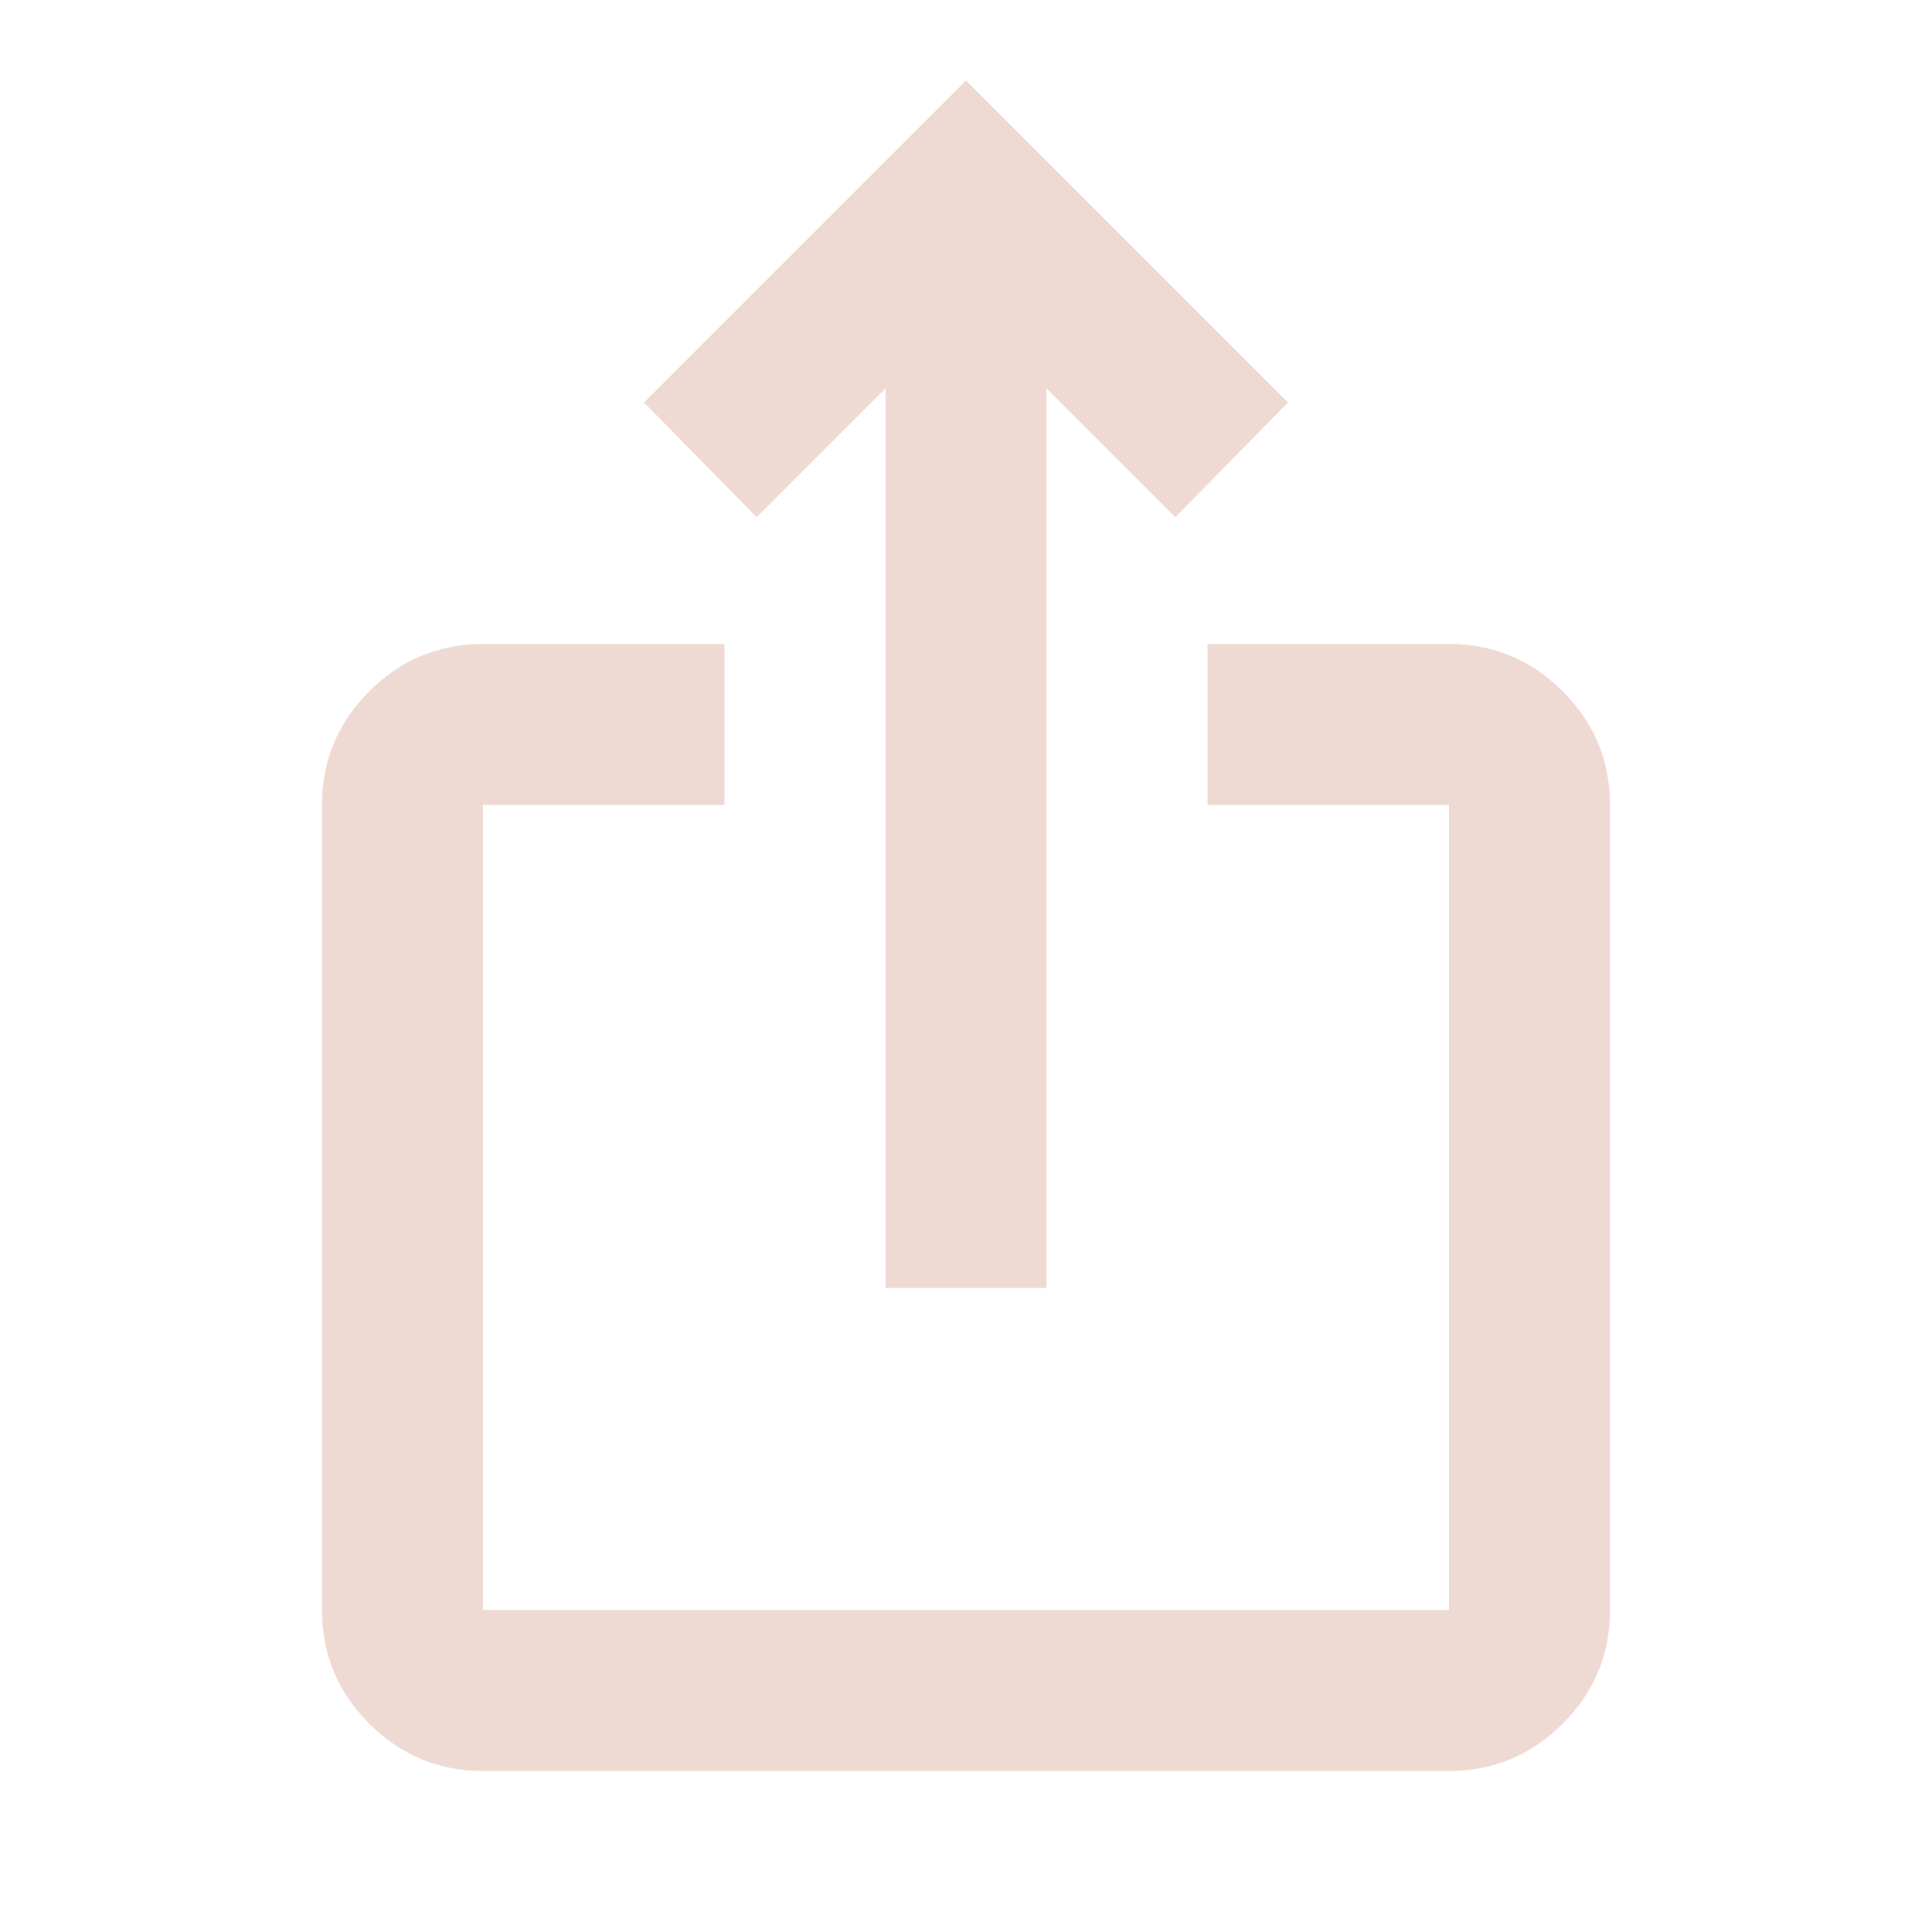
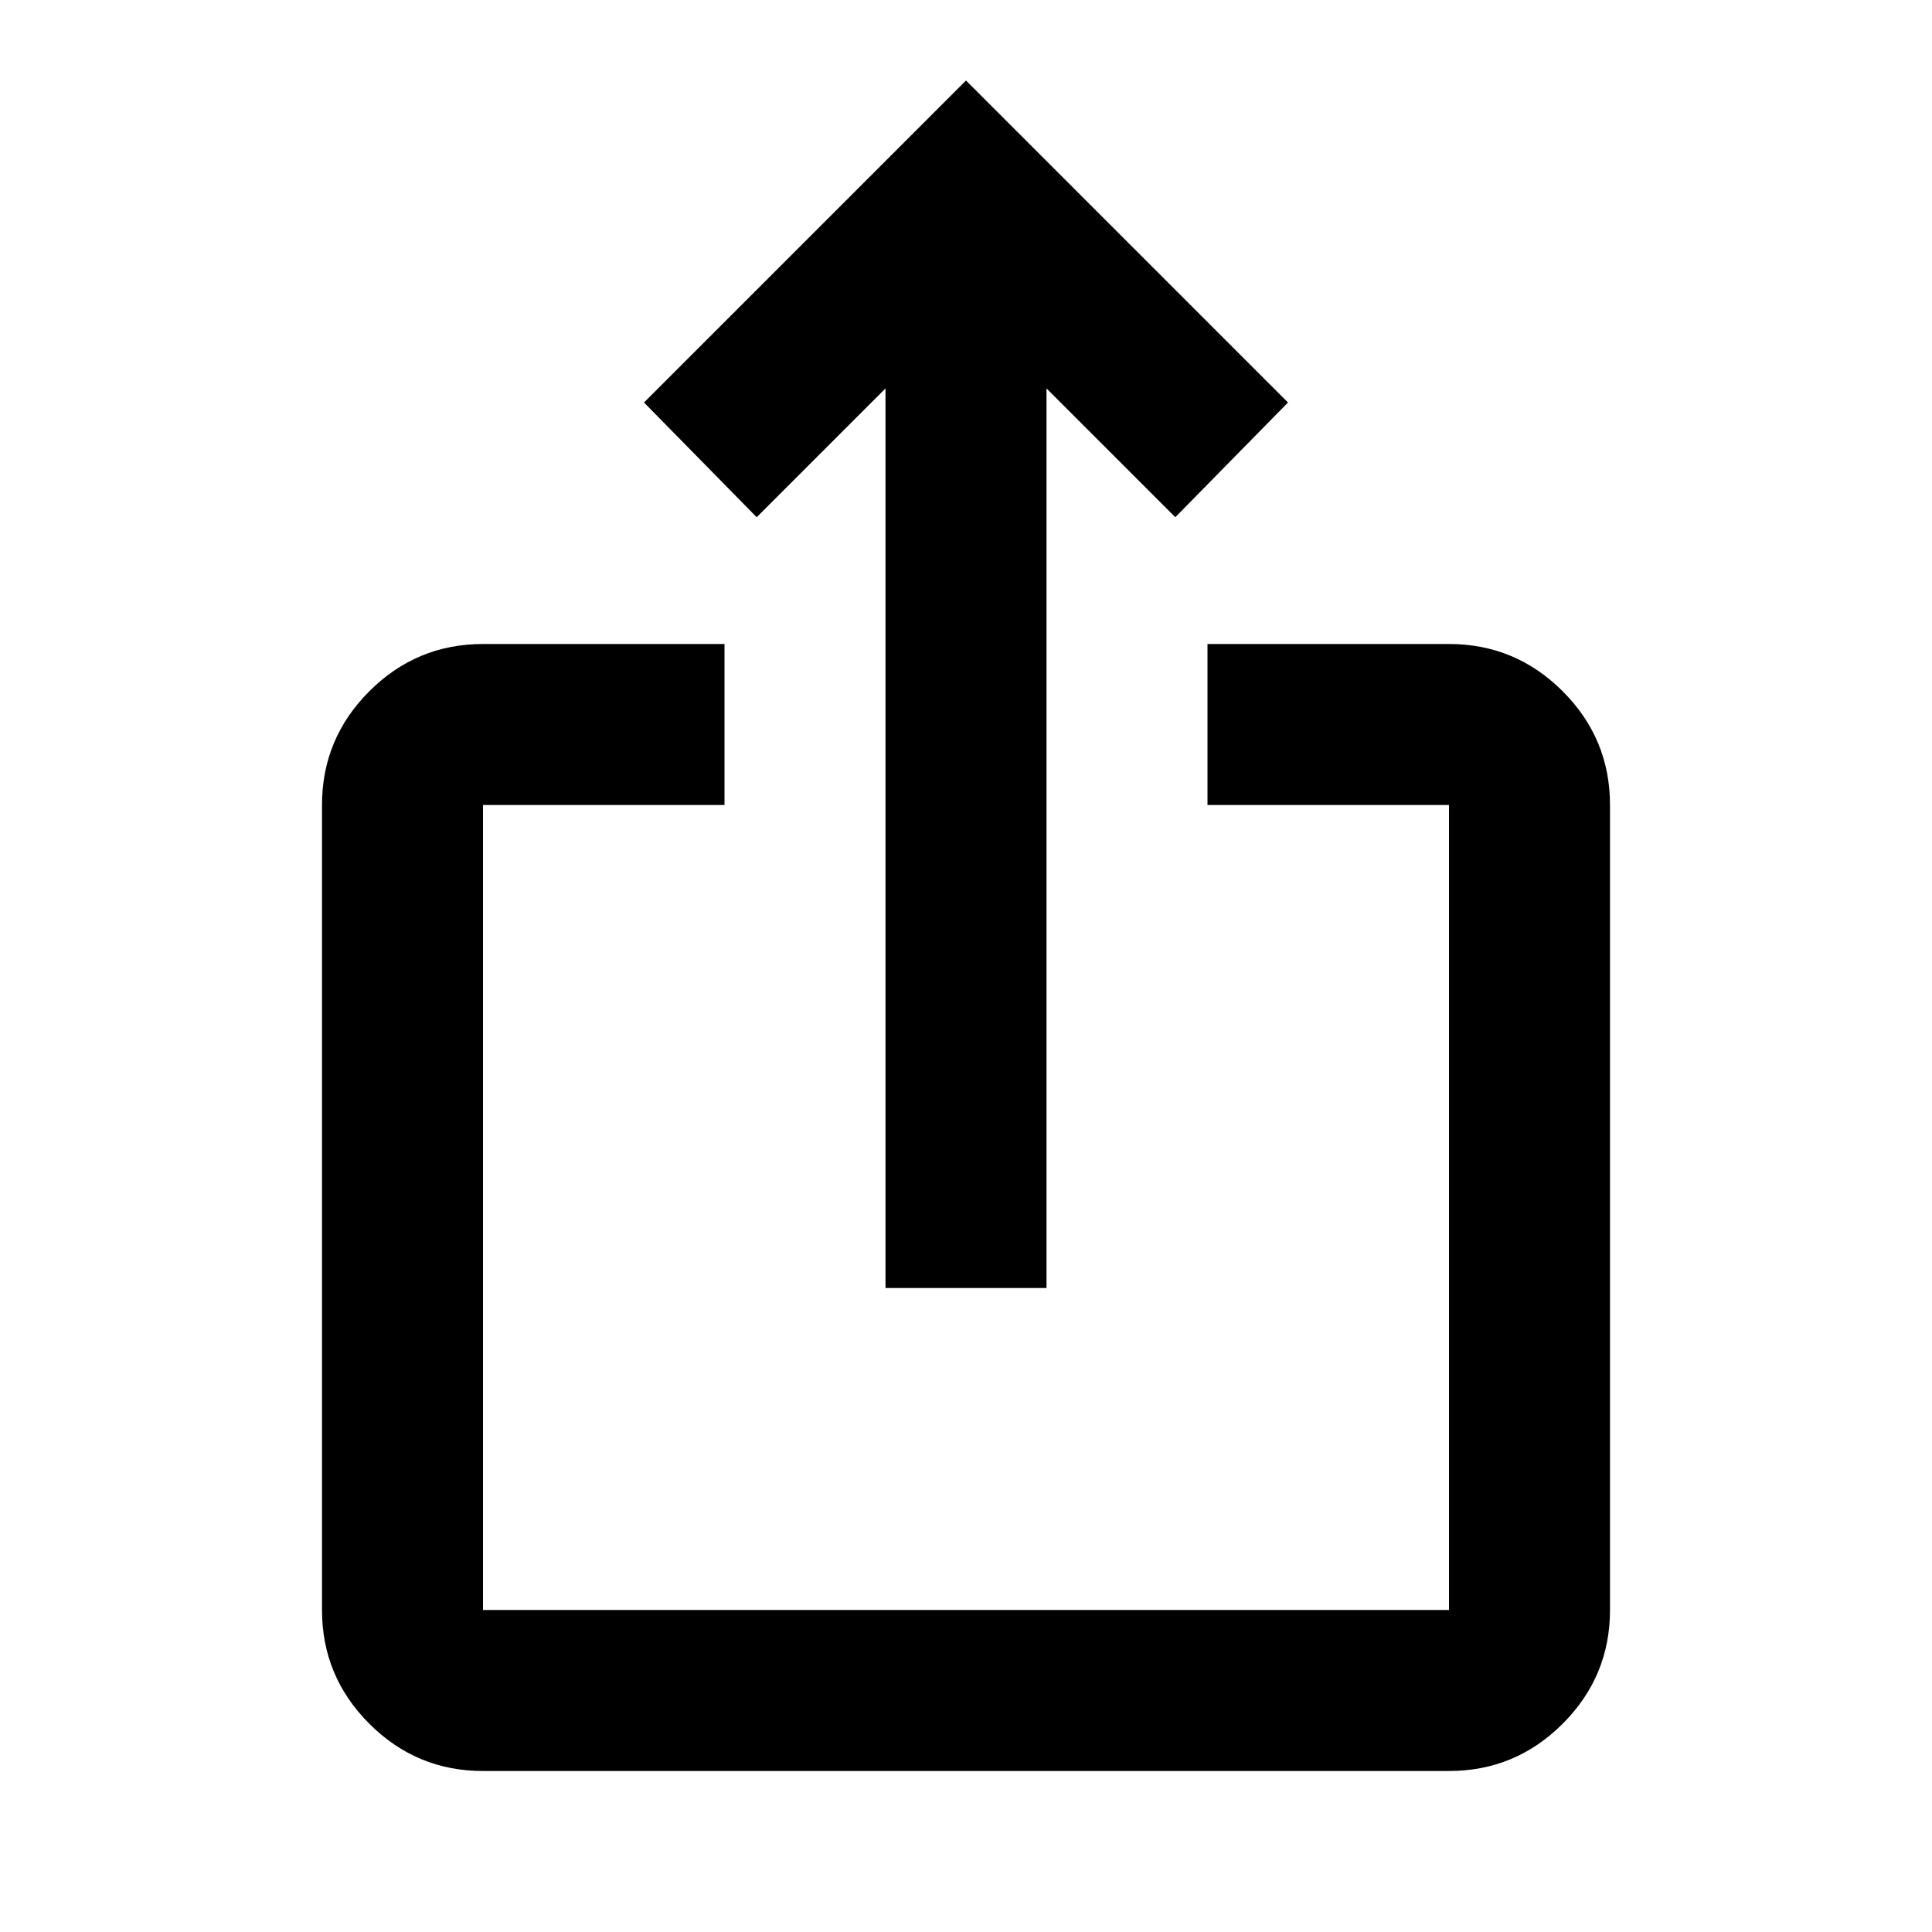
- <svg xmlns="http://www.w3.org/2000/svg" height="24px" viewBox="0 -960 960 960" width="24px" fill="#efd9d3">
+ <svg xmlns="http://www.w3.org/2000/svg" height="24px" viewBox="0 -960 960 960" width="24px" fill="#000000">
  <path d="M240-80q-33 0-56.5-23.5T160-160v-400q0-33 23.5-56.5T240-640h120v80H240v400h480v-400H600v-80h120q33 0 56.5 23.5T800-560v400q0 33-23.5 56.5T720-80H240Zm200-240v-447l-64 64-56-57 160-160 160 160-56 57-64-64v447h-80Z" />
</svg>
